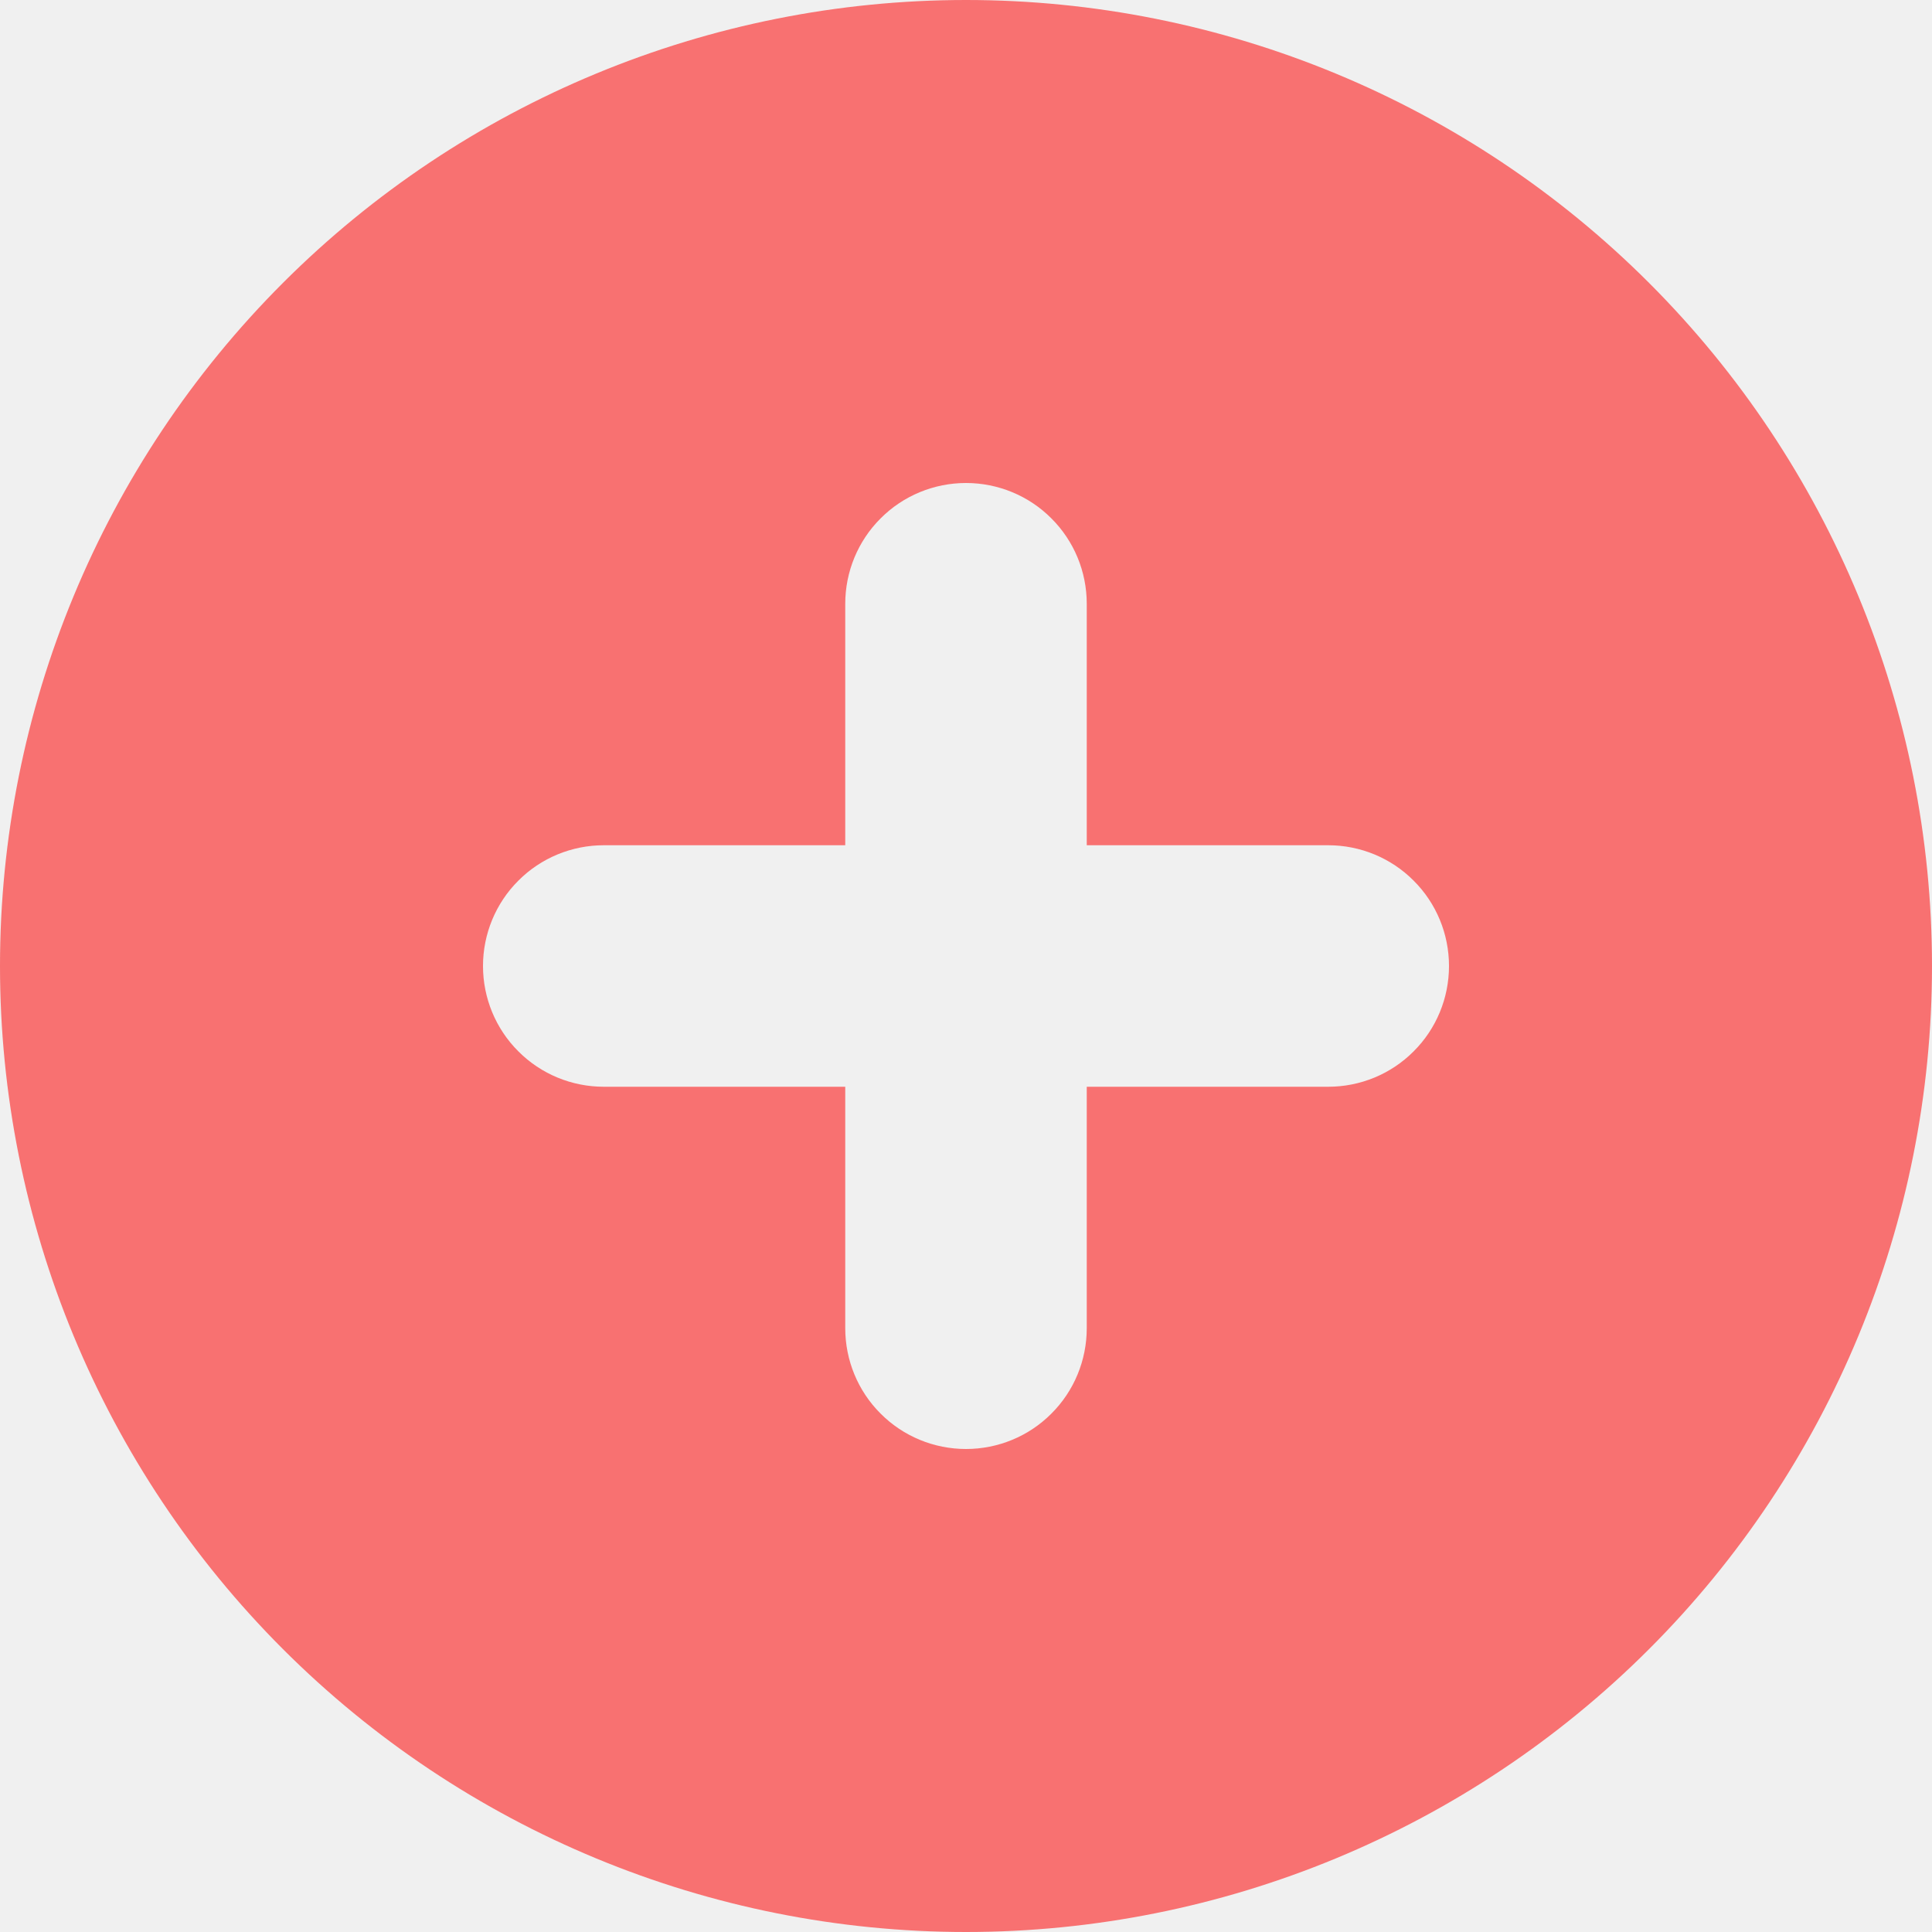
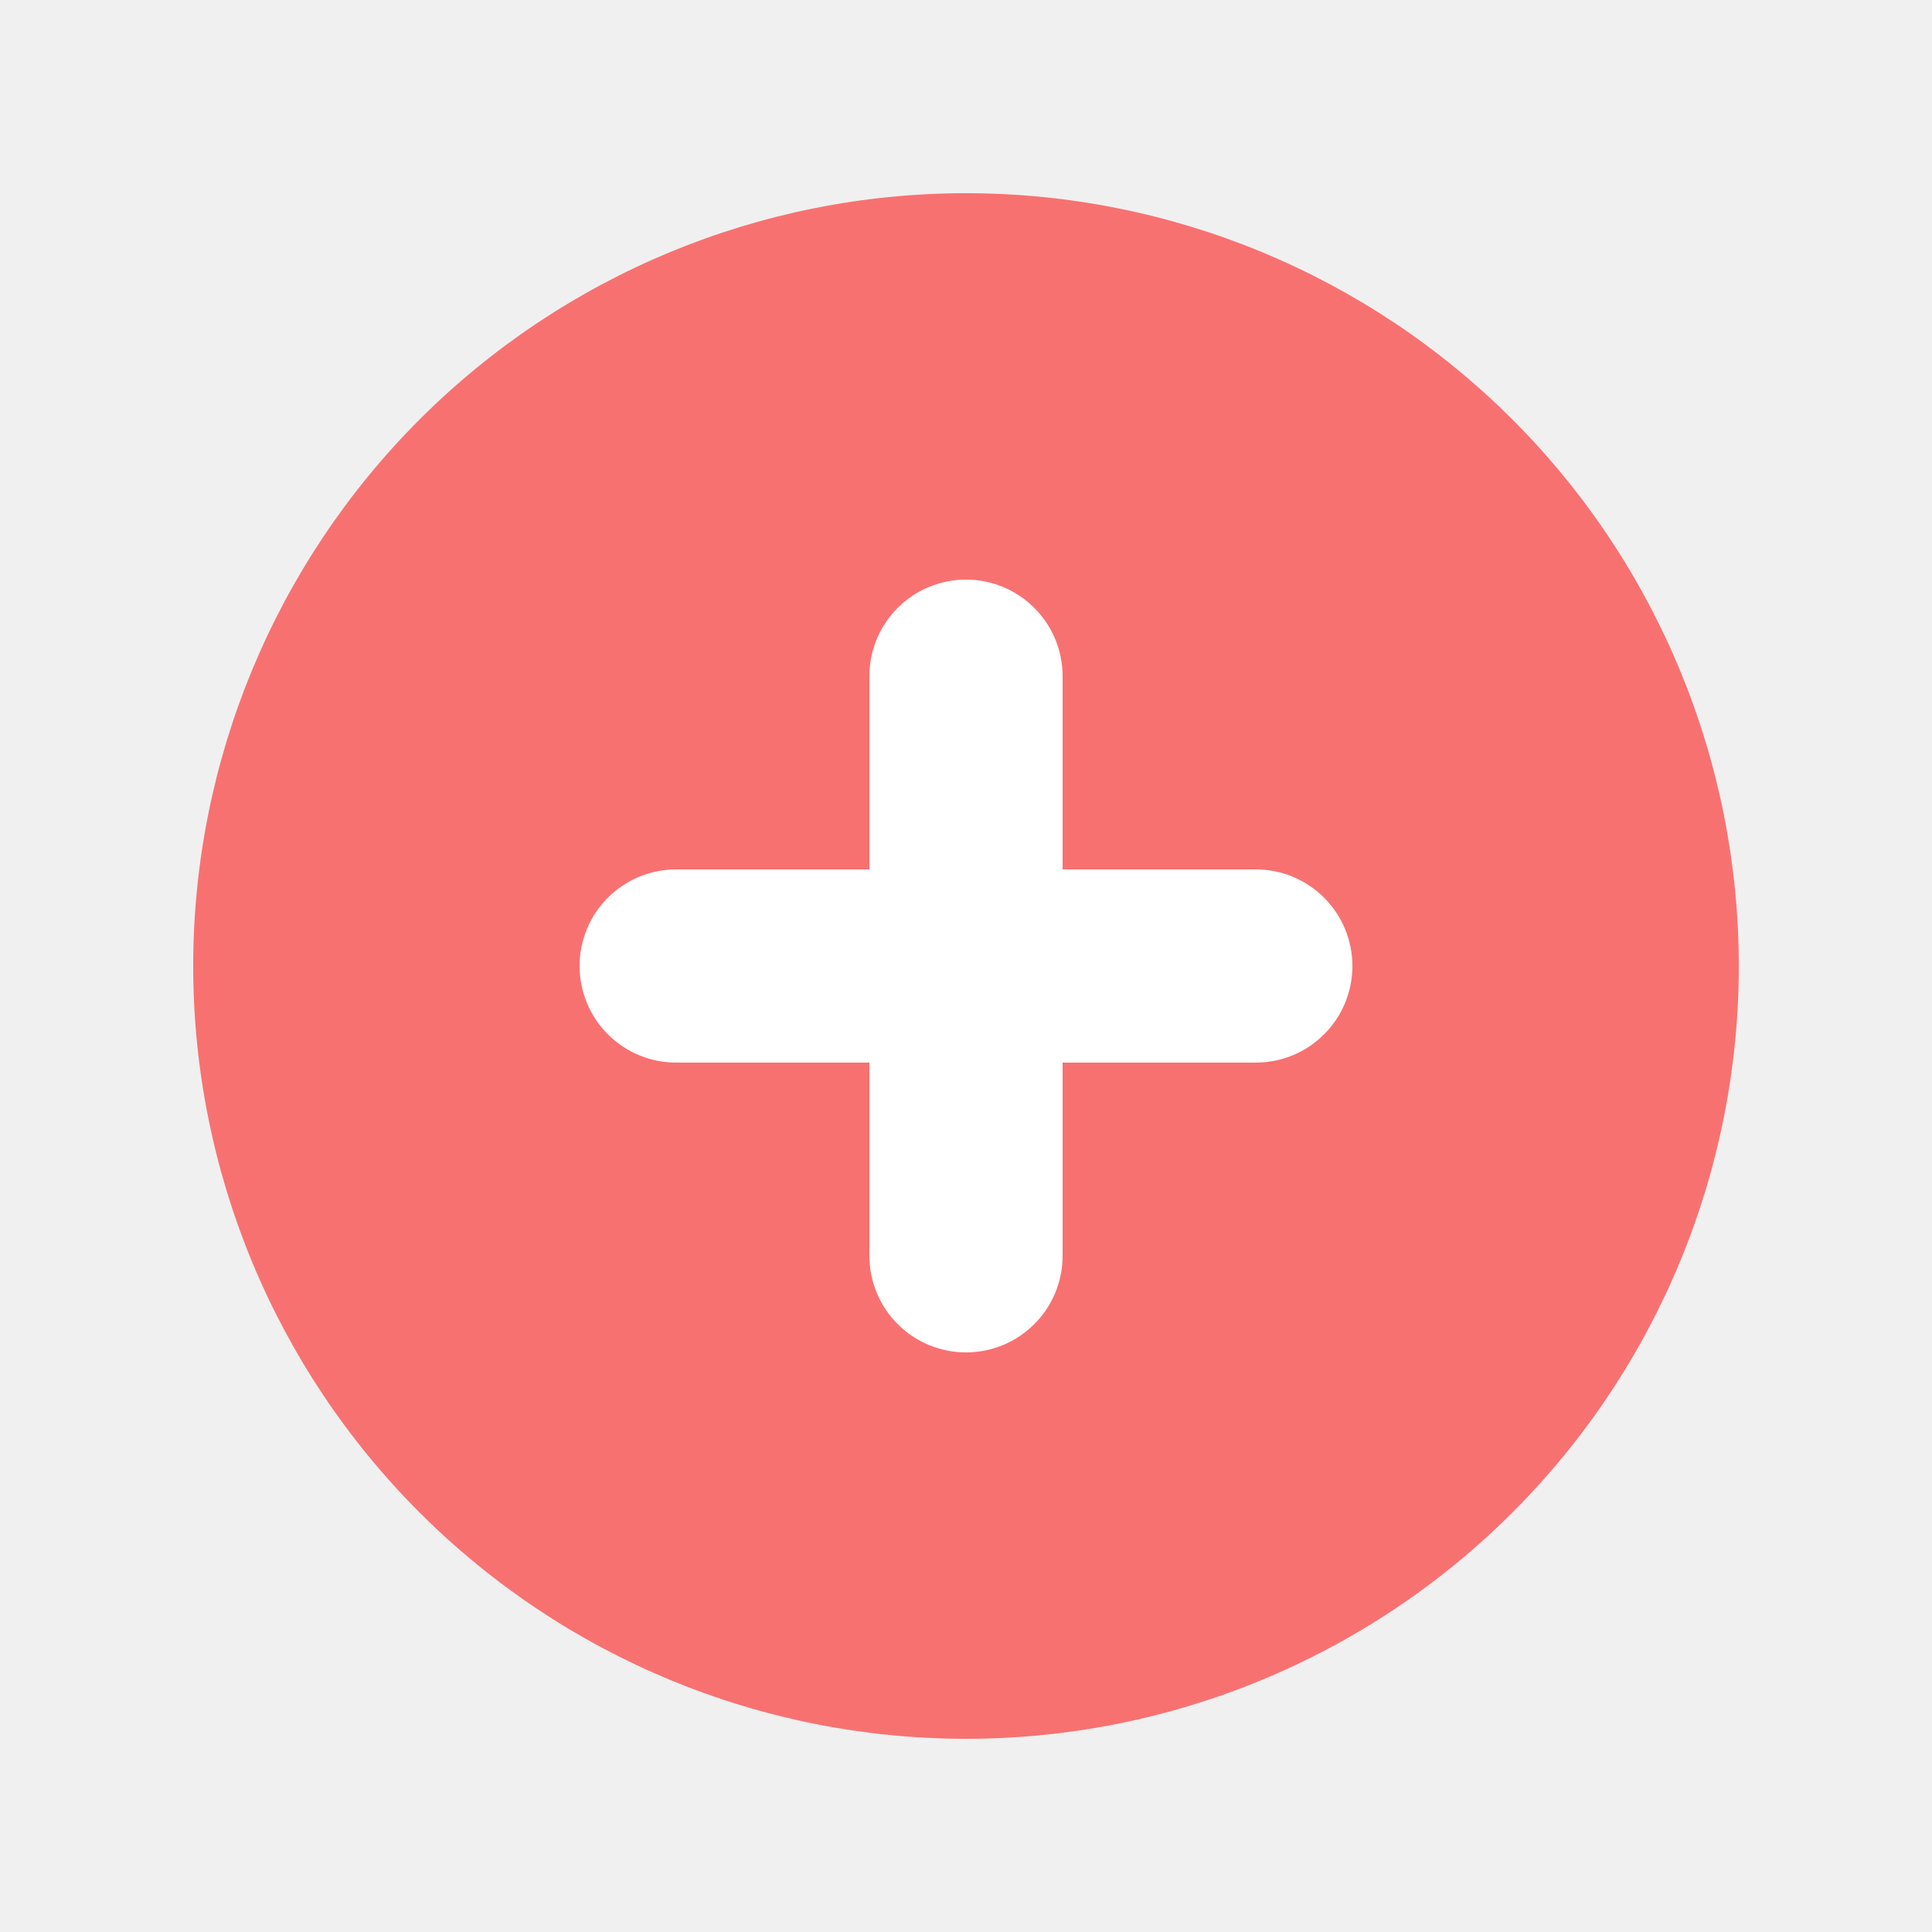
- <svg xmlns="http://www.w3.org/2000/svg" width="16" height="16" viewBox="0 0 16 16" fill="none">
-   <path fill-rule="evenodd" clip-rule="evenodd" d="M8 16C10.122 16 12.157 15.157 13.657 13.657C15.157 12.157 16 10.122 16 8C16 5.878 15.157 3.843 13.657 2.343C12.157 0.843 10.122 0 8 0C5.878 0 3.843 0.843 2.343 2.343C0.843 3.843 0 5.878 0 8C0 10.122 0.843 12.157 2.343 13.657C3.843 15.157 5.878 16 8 16ZM9 5C9 4.735 8.895 4.48 8.707 4.293C8.52 4.105 8.265 4 8 4C7.735 4 7.48 4.105 7.293 4.293C7.105 4.48 7 4.735 7 5V7H5C4.735 7 4.48 7.105 4.293 7.293C4.105 7.48 4 7.735 4 8C4 8.265 4.105 8.52 4.293 8.707C4.48 8.895 4.735 9 5 9H7V11C7 11.265 7.105 11.52 7.293 11.707C7.48 11.895 7.735 12 8 12C8.265 12 8.52 11.895 8.707 11.707C8.895 11.52 9 11.265 9 11V9H11C11.265 9 11.52 8.895 11.707 8.707C11.895 8.52 12 8.265 12 8C12 7.735 11.895 7.48 11.707 7.293C11.52 7.105 11.265 7 11 7H9V5Z" fill="#F87171" />
+ <svg xmlns="http://www.w3.org/2000/svg" width="20" height="20" viewBox="0 0 20 20" fill="none">
+   <circle cx="10" cy="10" r="6" fill="white" />
+   <path fill-rule="evenodd" clip-rule="evenodd" d="M10 18C12.122 18 14.157 17.157 15.657 15.657C17.157 14.157 18 12.122 18 10C18 7.878 17.157 5.843 15.657 4.343C14.157 2.843 12.122 2 10 2C7.878 2 5.843 2.843 4.343 4.343C2.843 5.843 2 7.878 2 10C2 12.122 2.843 14.157 4.343 15.657C5.843 17.157 7.878 18 10 18ZM11 7C11 6.735 10.895 6.48 10.707 6.293C10.52 6.105 10.265 6 10 6C9.735 6 9.48 6.105 9.293 6.293C9.105 6.48 9 6.735 9 7V9H7C6.735 9 6.48 9.105 6.293 9.293C6.105 9.48 6 9.735 6 10C6 10.265 6.105 10.52 6.293 10.707C6.48 10.895 6.735 11 7 11H9V13C9 13.265 9.105 13.52 9.293 13.707C9.48 13.895 9.735 14 10 14C10.265 14 10.52 13.895 10.707 13.707C10.895 13.52 11 13.265 11 13V11H13C13.265 11 13.52 10.895 13.707 10.707C13.895 10.52 14 10.265 14 10C14 9.735 13.895 9.48 13.707 9.293C13.52 9.105 13.265 9 13 9H11V7Z" fill="#F87171" />
</svg>
